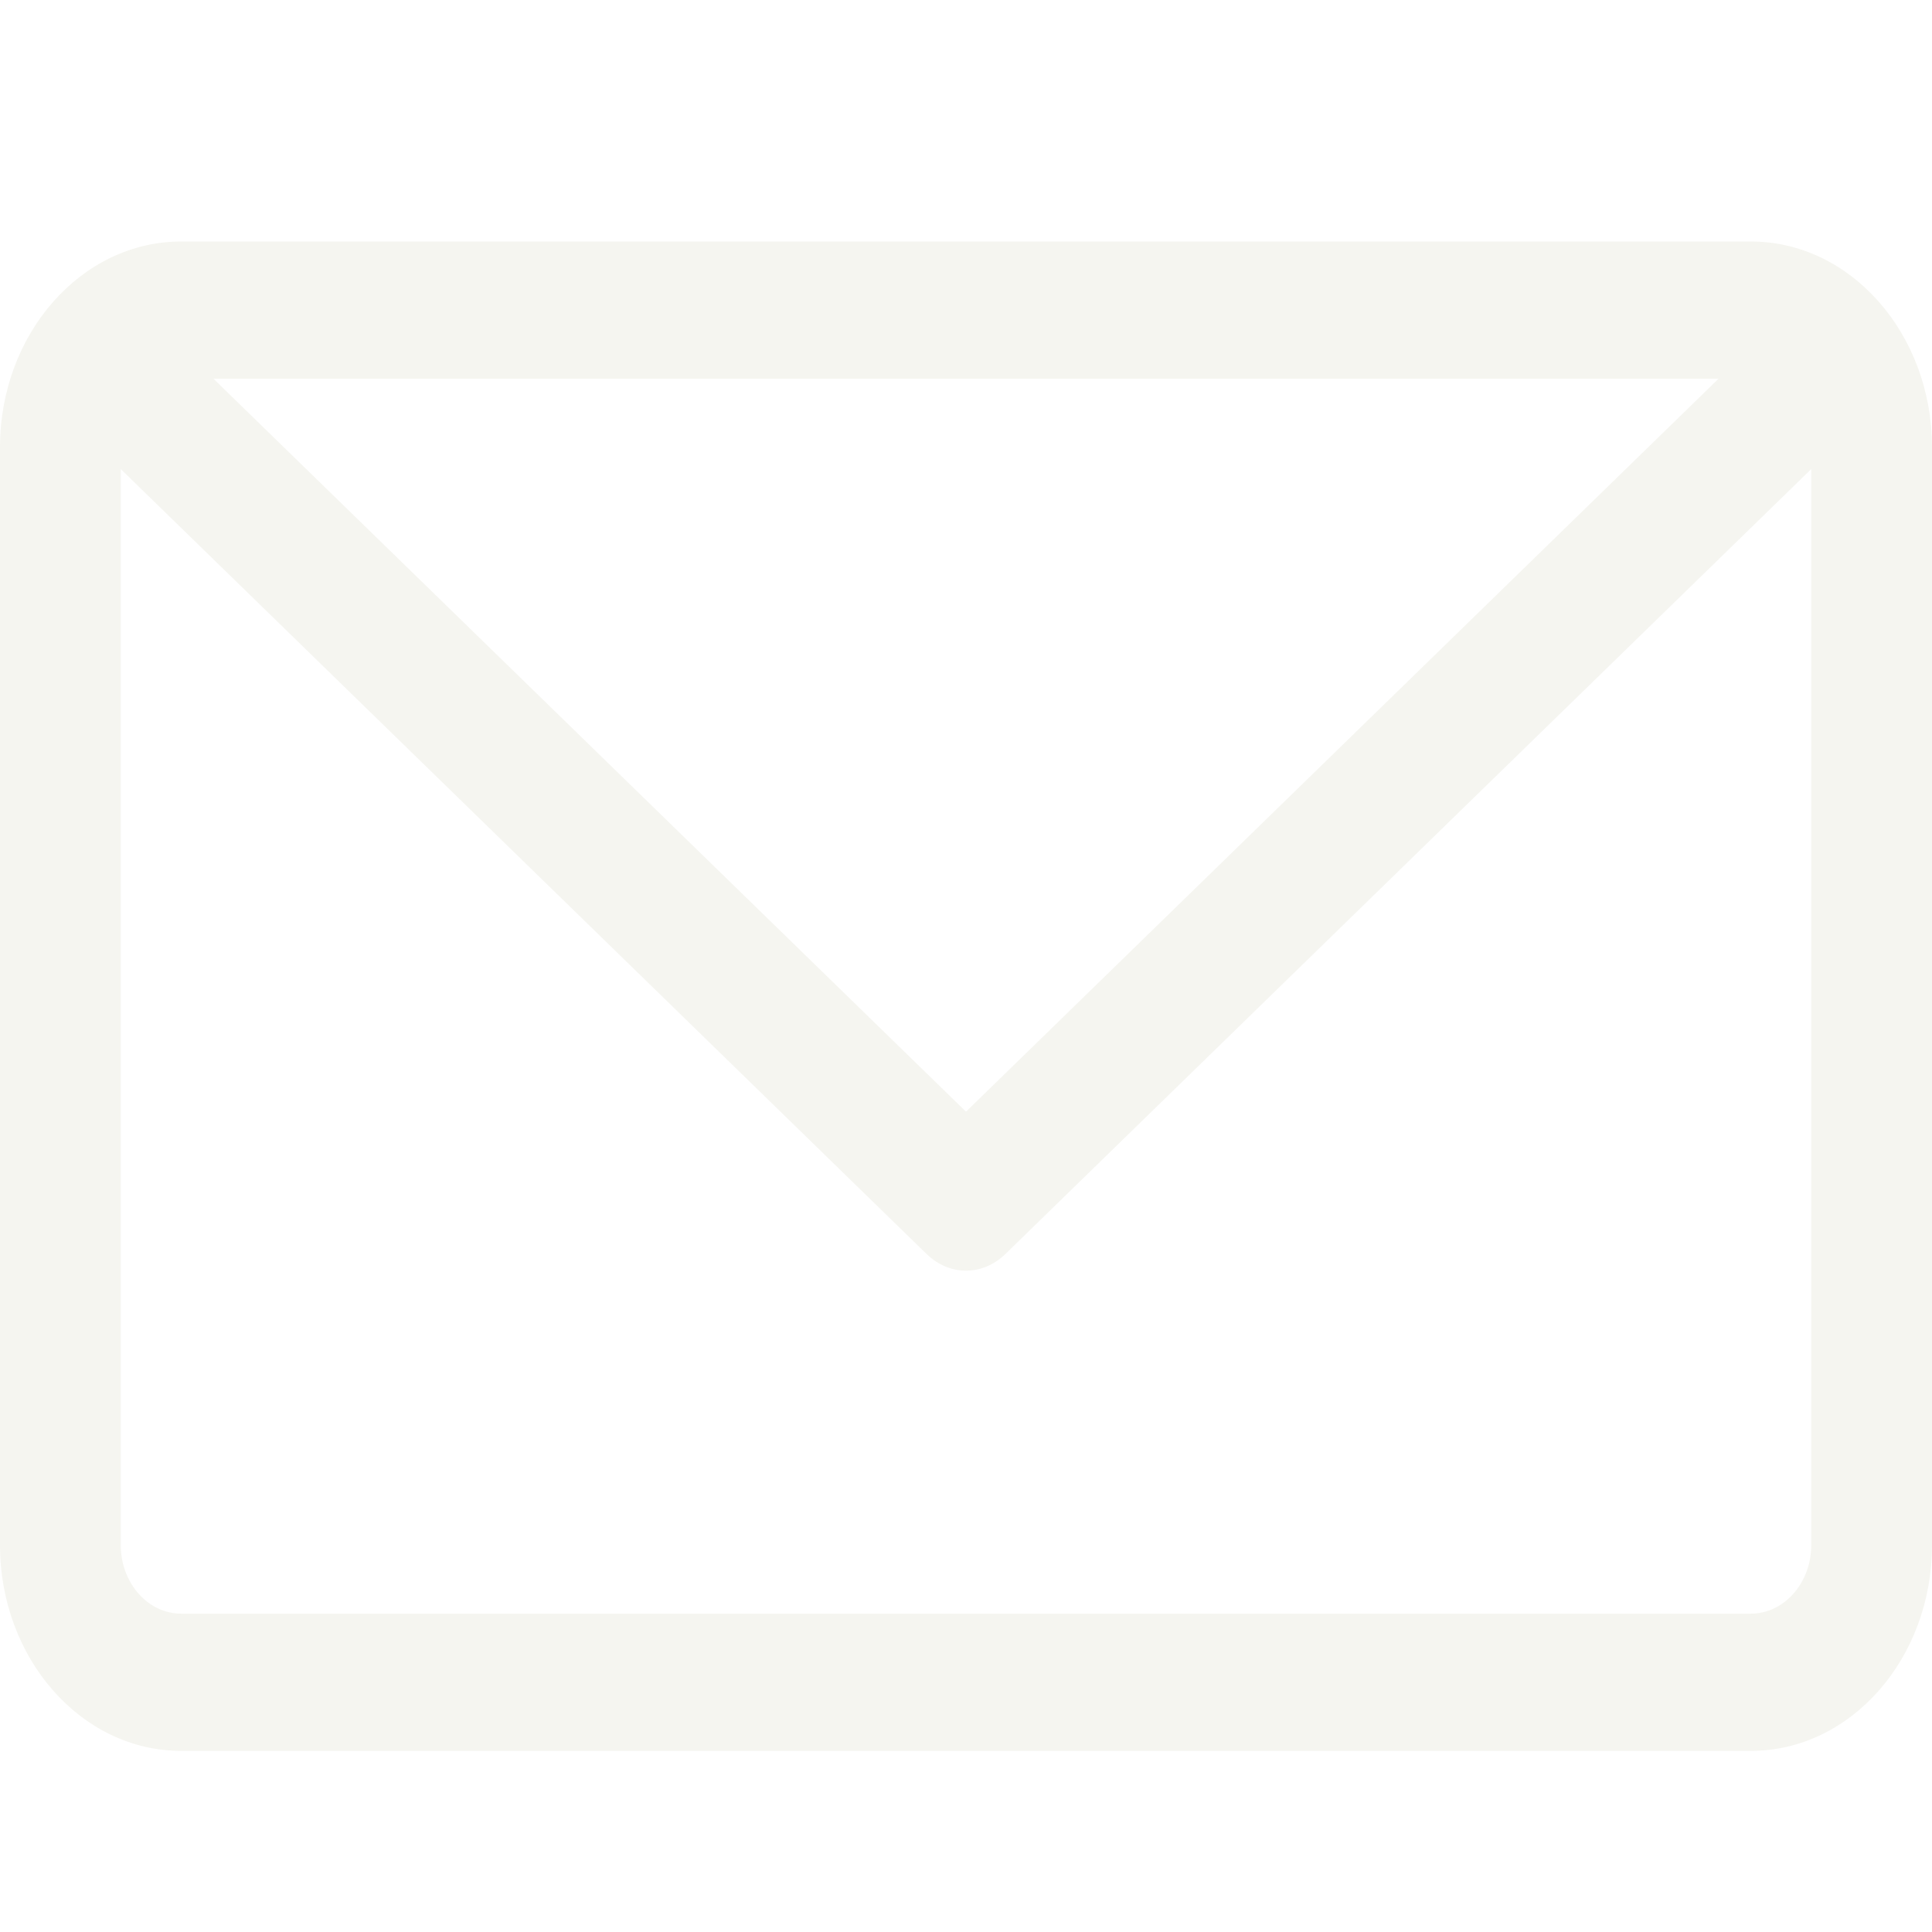
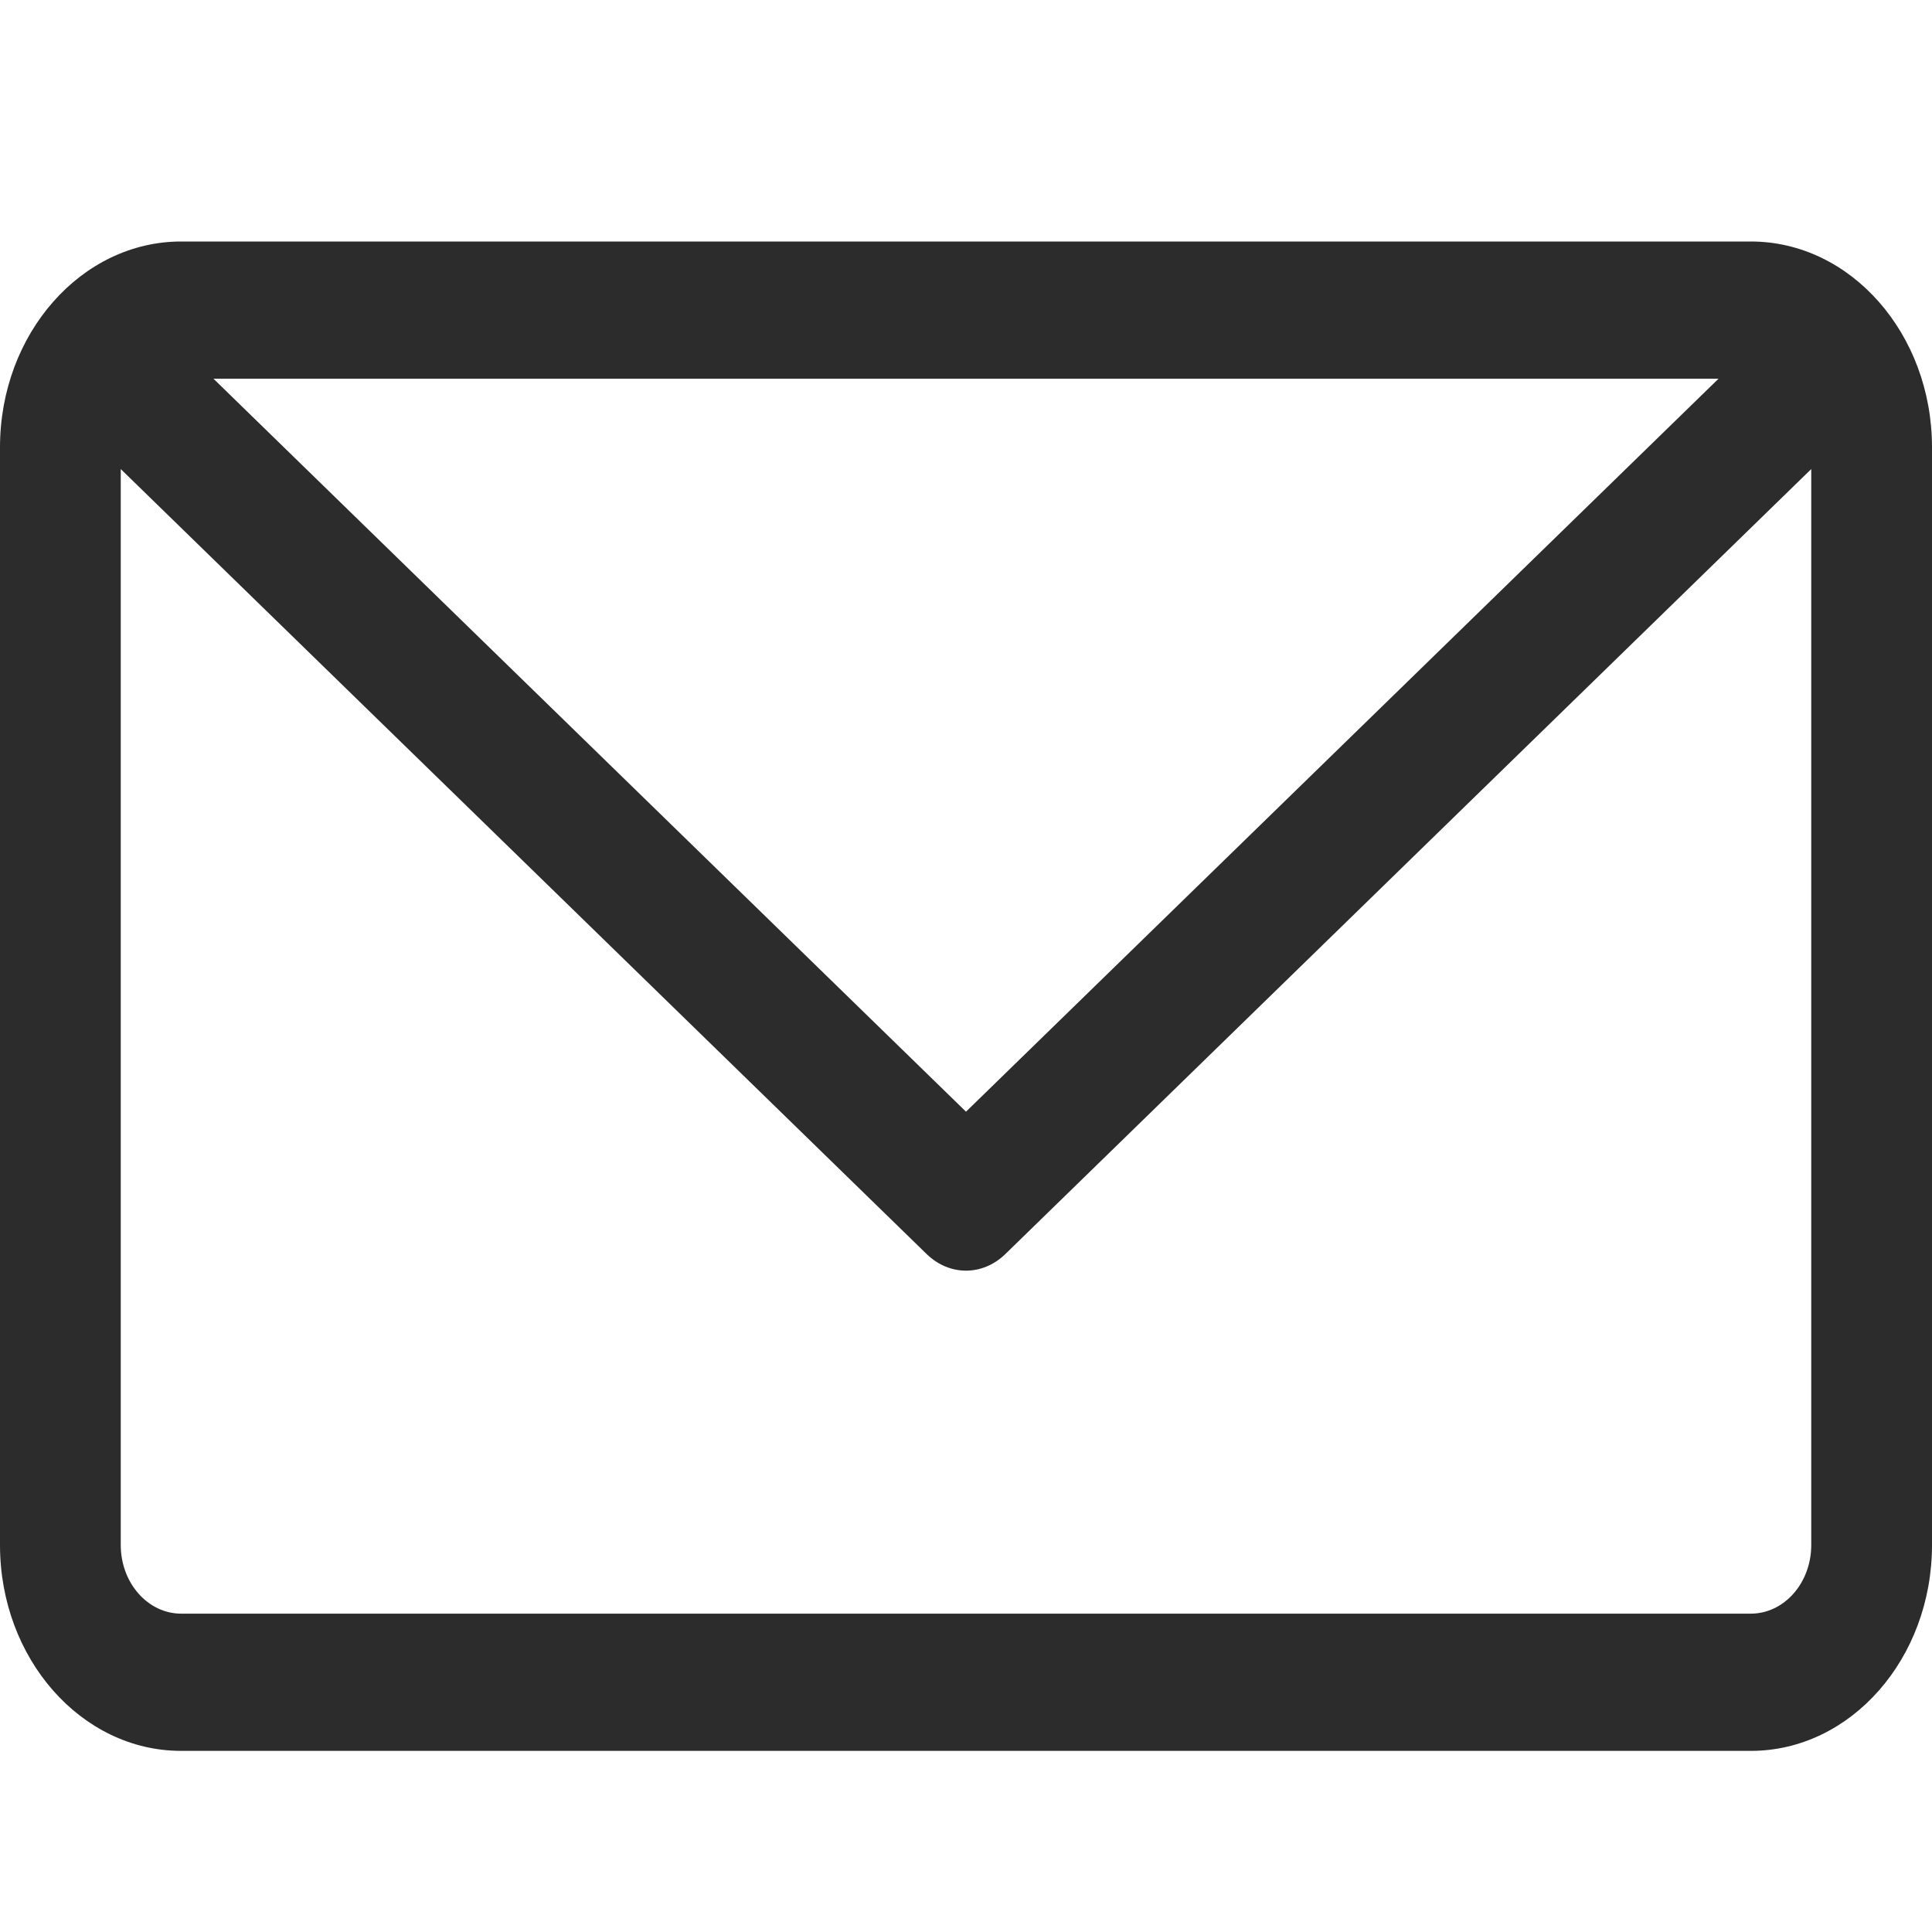
<svg xmlns="http://www.w3.org/2000/svg" width="32" height="32" viewBox="0 0 32 32" fill="none">
-   <path d="M29 29H3C1.346 29 0 27.471 0 25.591V7.409C0 5.53 1.346 4 3 4H29C30.654 4 32 5.53 32 7.409V25.591C32 27.471 30.654 29 29 29ZM3 26.727H29C29.551 26.727 30 26.218 30 25.591V7.769L16.651 20.772C16.463 20.954 16.232 21.046 16 21.046C15.768 21.046 15.537 20.954 15.349 20.772L2 7.769V25.591C2 26.218 2.449 26.727 3 26.727ZM28.464 6.273H3.536L16 18.413L28.464 6.273Z" fill="#F5F5F0" />
+   <path d="M29 29H3C1.346 29 0 27.471 0 25.591V7.409C0 5.53 1.346 4 3 4H29C30.654 4 32 5.53 32 7.409V25.591C32 27.471 30.654 29 29 29ZM3 26.727H29C29.551 26.727 30 26.218 30 25.591V7.769L16.651 20.772C16.463 20.954 16.232 21.046 16 21.046C15.768 21.046 15.537 20.954 15.349 20.772L2 7.769V25.591C2 26.218 2.449 26.727 3 26.727ZM28.464 6.273H3.536L16 18.413L28.464 6.273Z" fill="#2C2C2C" />
</svg>
